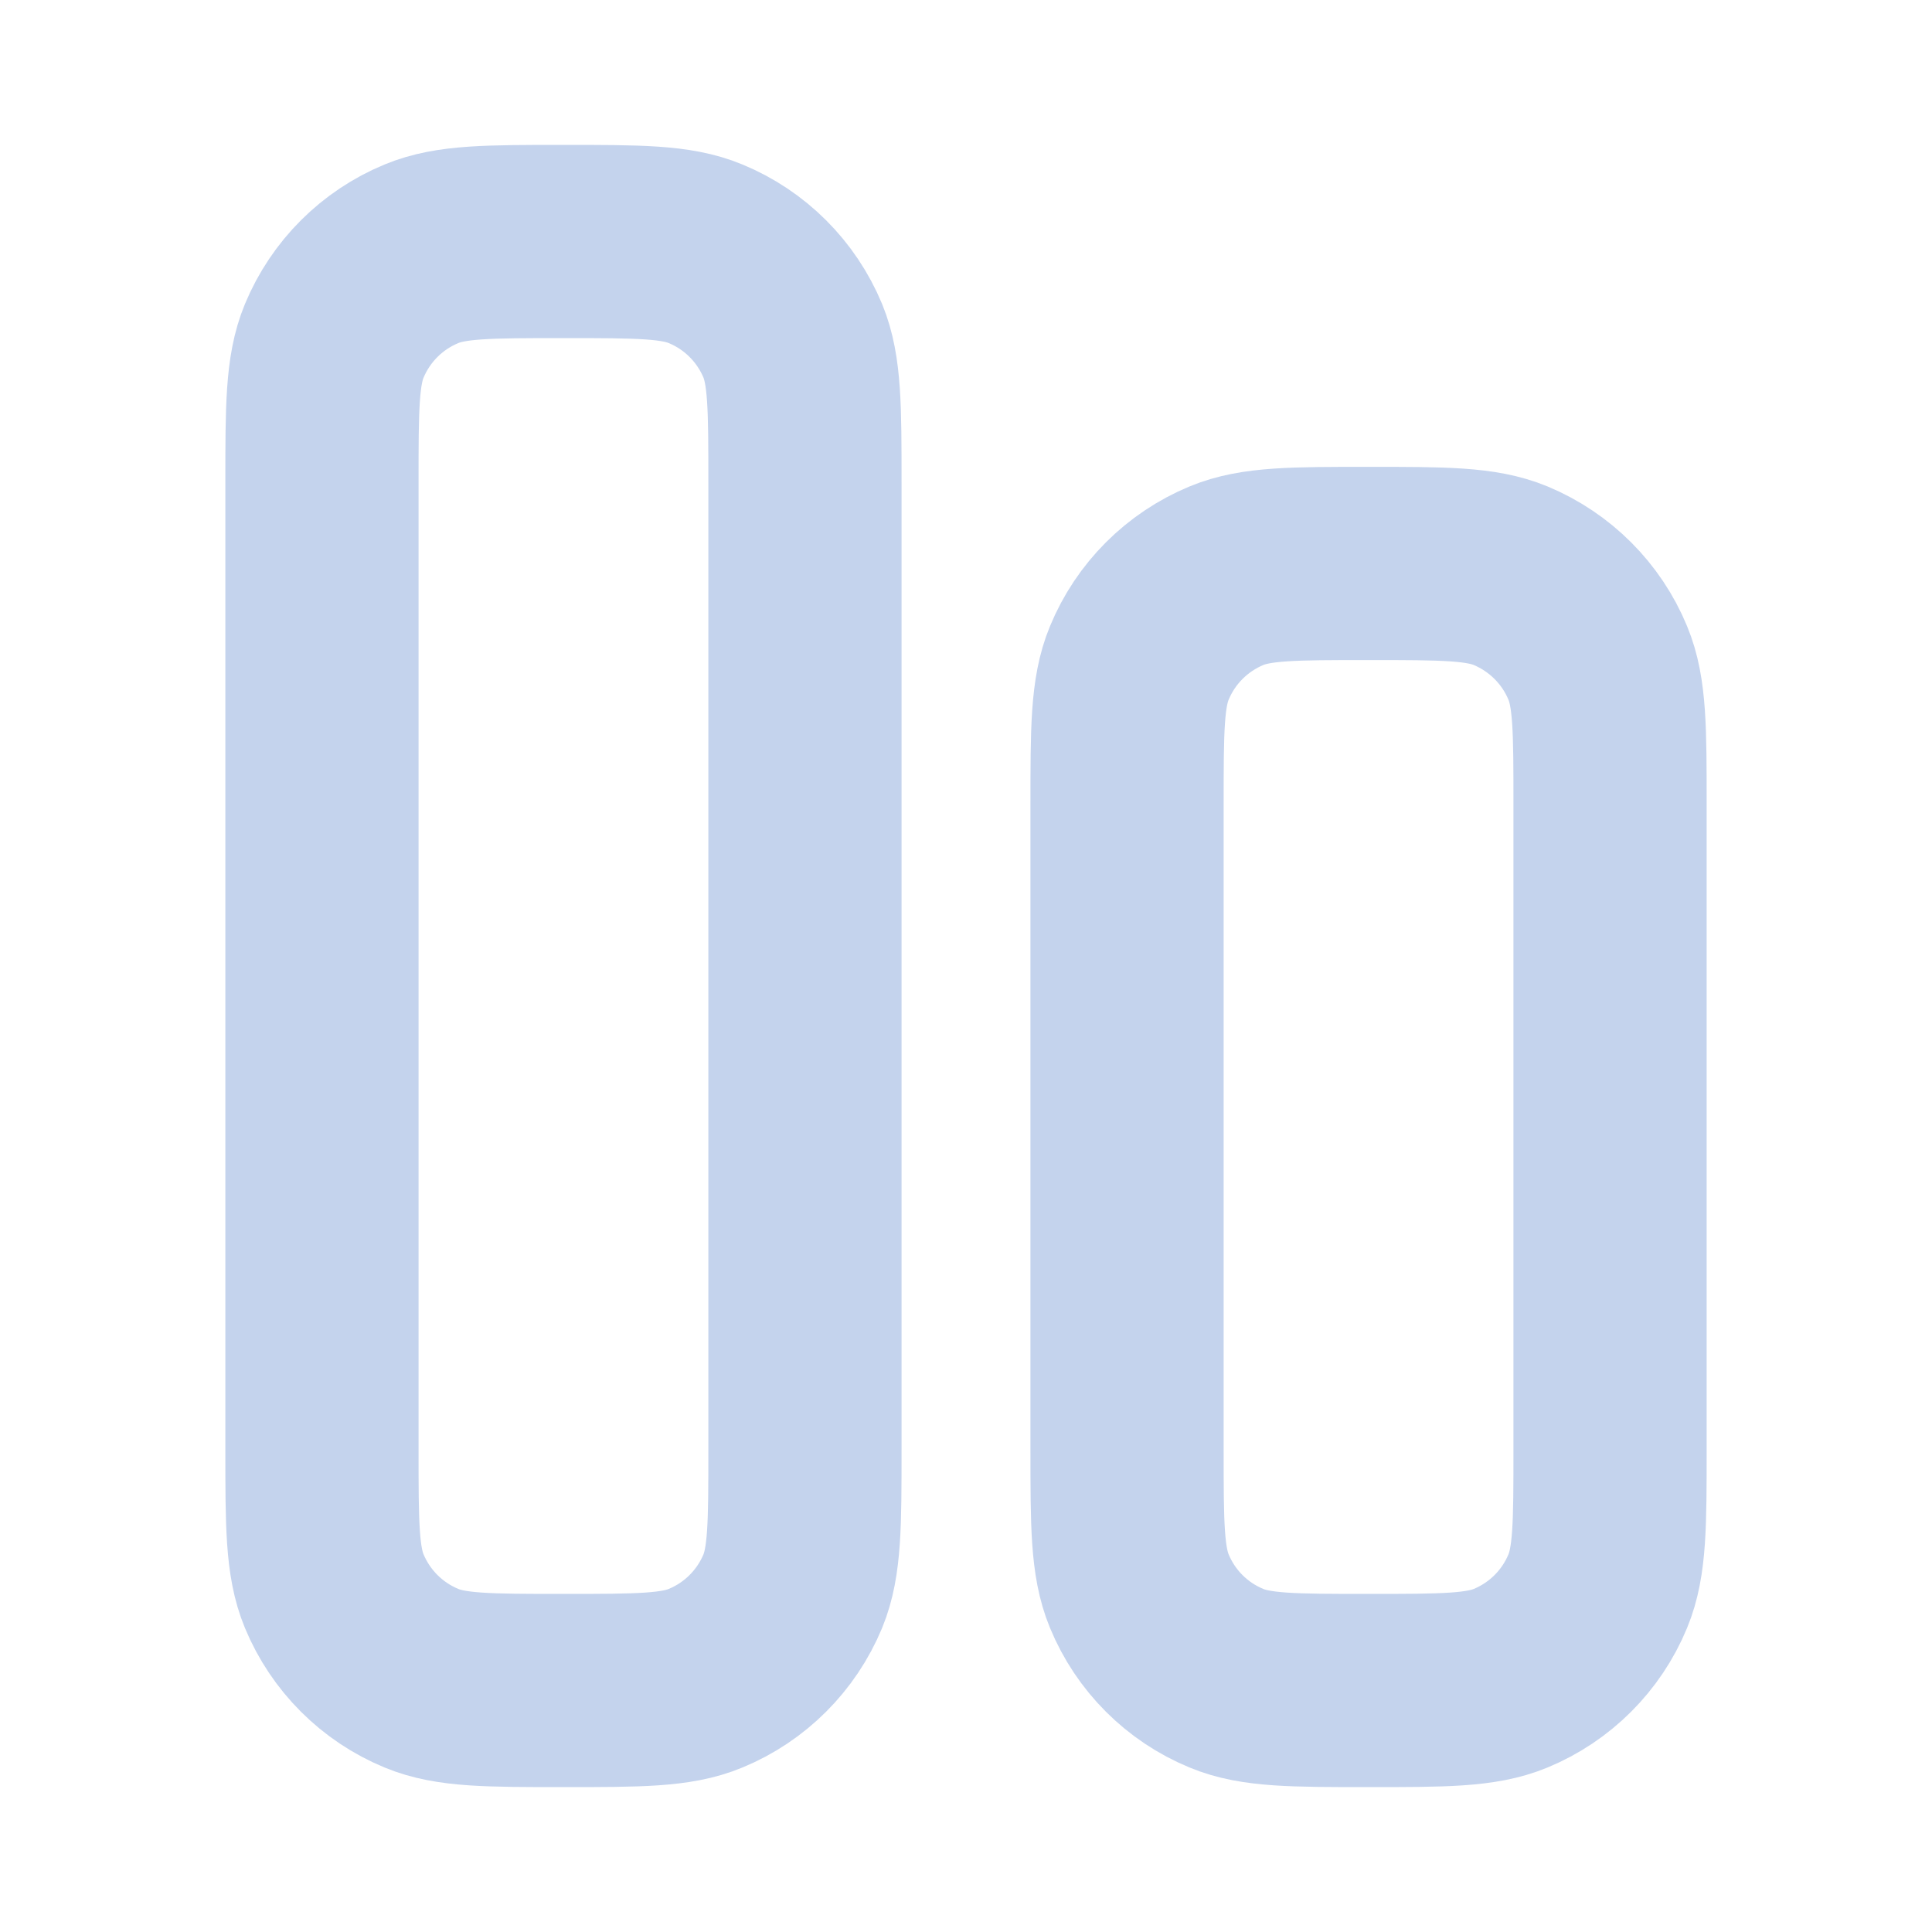
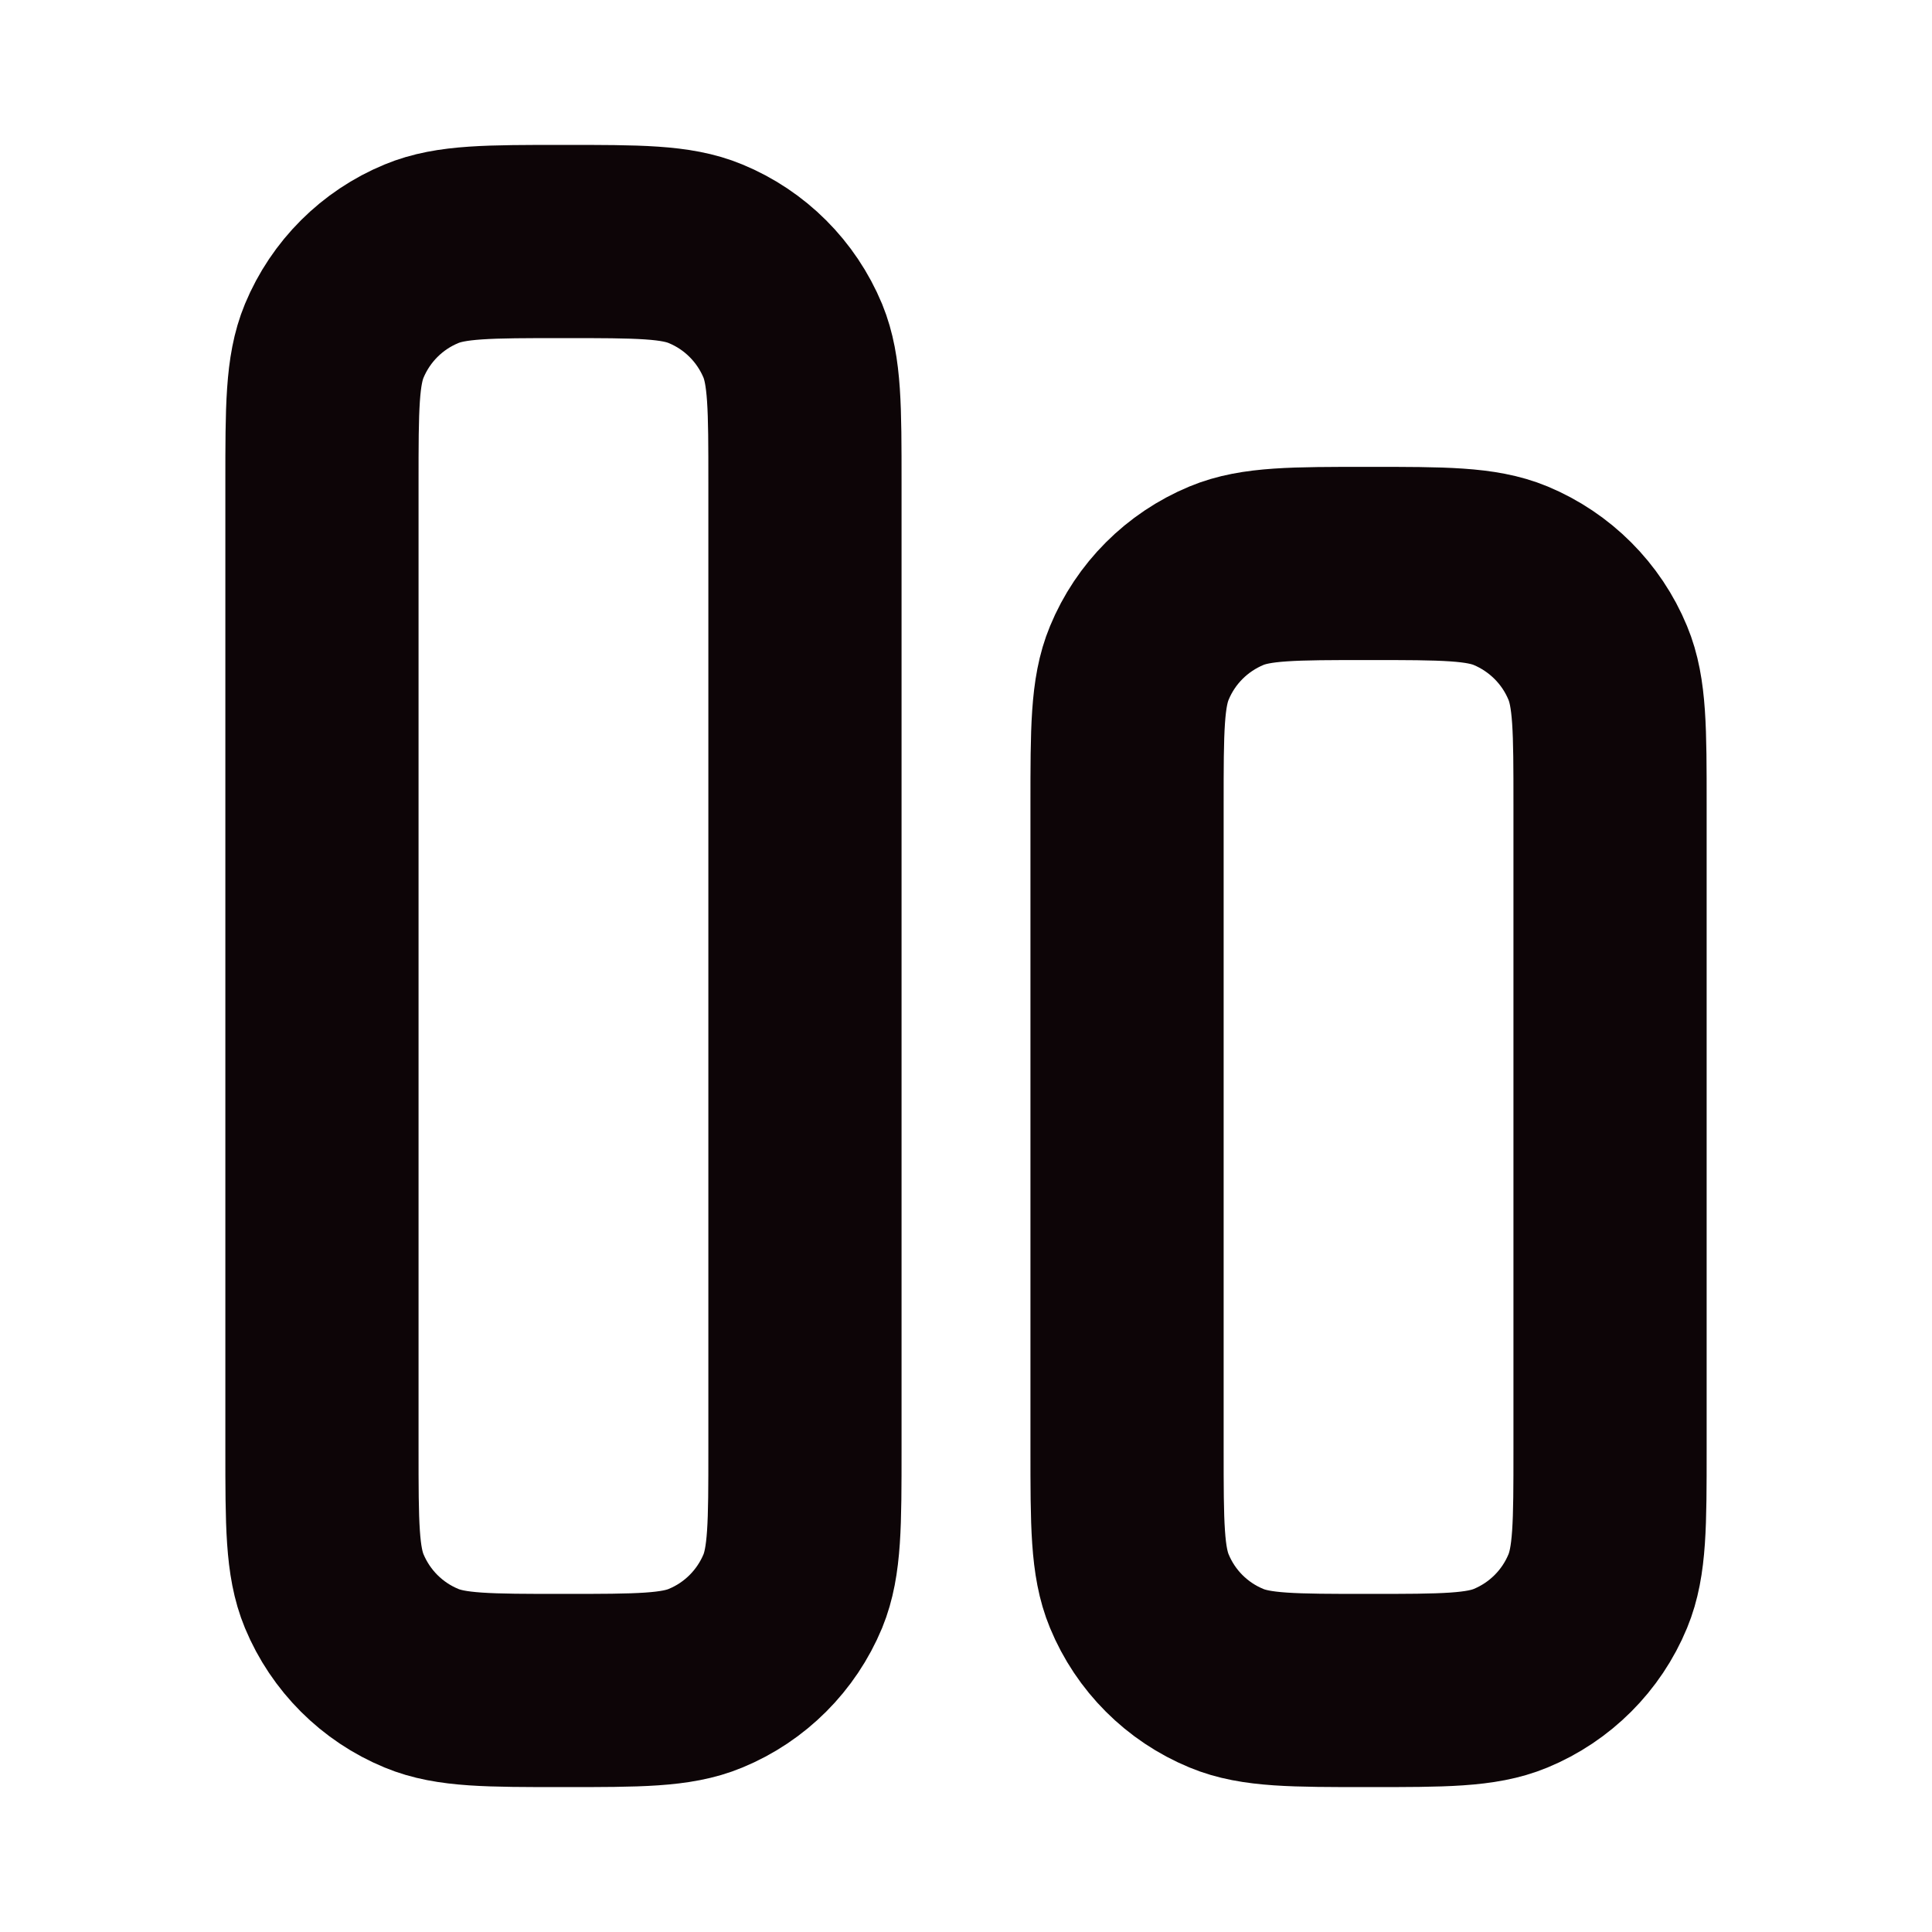
<svg xmlns="http://www.w3.org/2000/svg" width="14" height="14" viewBox="0 0 14 14" fill="none">
  <g id="align-bottom-02">
    <g id="Icon">
-       <path d="M5.833 10.5V3.5C5.833 2.956 5.833 2.685 5.745 2.47C5.626 2.184 5.399 1.957 5.113 1.839C4.899 1.75 4.627 1.75 4.083 1.75C3.54 1.75 3.268 1.75 3.054 1.839C2.768 1.957 2.541 2.184 2.422 2.47C2.333 2.685 2.333 2.956 2.333 3.5V10.5C2.333 11.044 2.333 11.315 2.422 11.53C2.541 11.816 2.768 12.043 3.054 12.161C3.268 12.25 3.54 12.25 4.083 12.25C4.627 12.25 4.899 12.25 5.113 12.161C5.399 12.043 5.626 11.816 5.745 11.53C5.833 11.315 5.833 11.044 5.833 10.5Z" stroke="#C4D3ED" stroke-width="1.4" stroke-linecap="round" stroke-linejoin="round" />
-       <path d="M11.667 10.5V5.833C11.667 5.29 11.667 5.018 11.578 4.804C11.46 4.518 11.232 4.291 10.947 4.172C10.732 4.083 10.46 4.083 9.917 4.083C9.373 4.083 9.101 4.083 8.887 4.172C8.601 4.291 8.374 4.518 8.256 4.804C8.167 5.018 8.167 5.29 8.167 5.833V10.5C8.167 11.044 8.167 11.315 8.256 11.53C8.374 11.816 8.601 12.043 8.887 12.161C9.101 12.25 9.373 12.25 9.917 12.25C10.46 12.25 10.732 12.25 10.947 12.161C11.232 12.043 11.46 11.816 11.578 11.53C11.667 11.315 11.667 11.044 11.667 10.5Z" stroke="#C4D3ED" stroke-width="1.4" stroke-linecap="round" stroke-linejoin="round" />
+       <path d="M5.833 10.5V3.5C5.833 2.956 5.833 2.685 5.745 2.47C5.626 2.184 5.399 1.957 5.113 1.839C4.899 1.75 4.627 1.75 4.083 1.75C3.54 1.75 3.268 1.75 3.054 1.839C2.768 1.957 2.541 2.184 2.422 2.47C2.333 2.685 2.333 2.956 2.333 3.5V10.5C2.333 11.044 2.333 11.315 2.422 11.53C2.541 11.816 2.768 12.043 3.054 12.161C3.268 12.25 3.54 12.25 4.083 12.25C4.627 12.25 4.899 12.25 5.113 12.161C5.399 12.043 5.626 11.816 5.745 11.53C5.833 11.315 5.833 11.044 5.833 10.5Z" stroke="#0d0507" stroke-width="1.4" stroke-linecap="round" stroke-linejoin="round" />
+       <path d="M11.667 10.5V5.833C11.667 5.29 11.667 5.018 11.578 4.804C11.46 4.518 11.232 4.291 10.947 4.172C10.732 4.083 10.46 4.083 9.917 4.083C9.373 4.083 9.101 4.083 8.887 4.172C8.601 4.291 8.374 4.518 8.256 4.804C8.167 5.018 8.167 5.29 8.167 5.833V10.5C8.167 11.044 8.167 11.315 8.256 11.53C8.374 11.816 8.601 12.043 8.887 12.161C9.101 12.25 9.373 12.25 9.917 12.25C10.46 12.25 10.732 12.25 10.947 12.161C11.232 12.043 11.46 11.816 11.578 11.53C11.667 11.315 11.667 11.044 11.667 10.5Z" stroke="#0d0507" stroke-width="1.4" stroke-linecap="round" stroke-linejoin="round" />
    </g>
  </g>
</svg>
